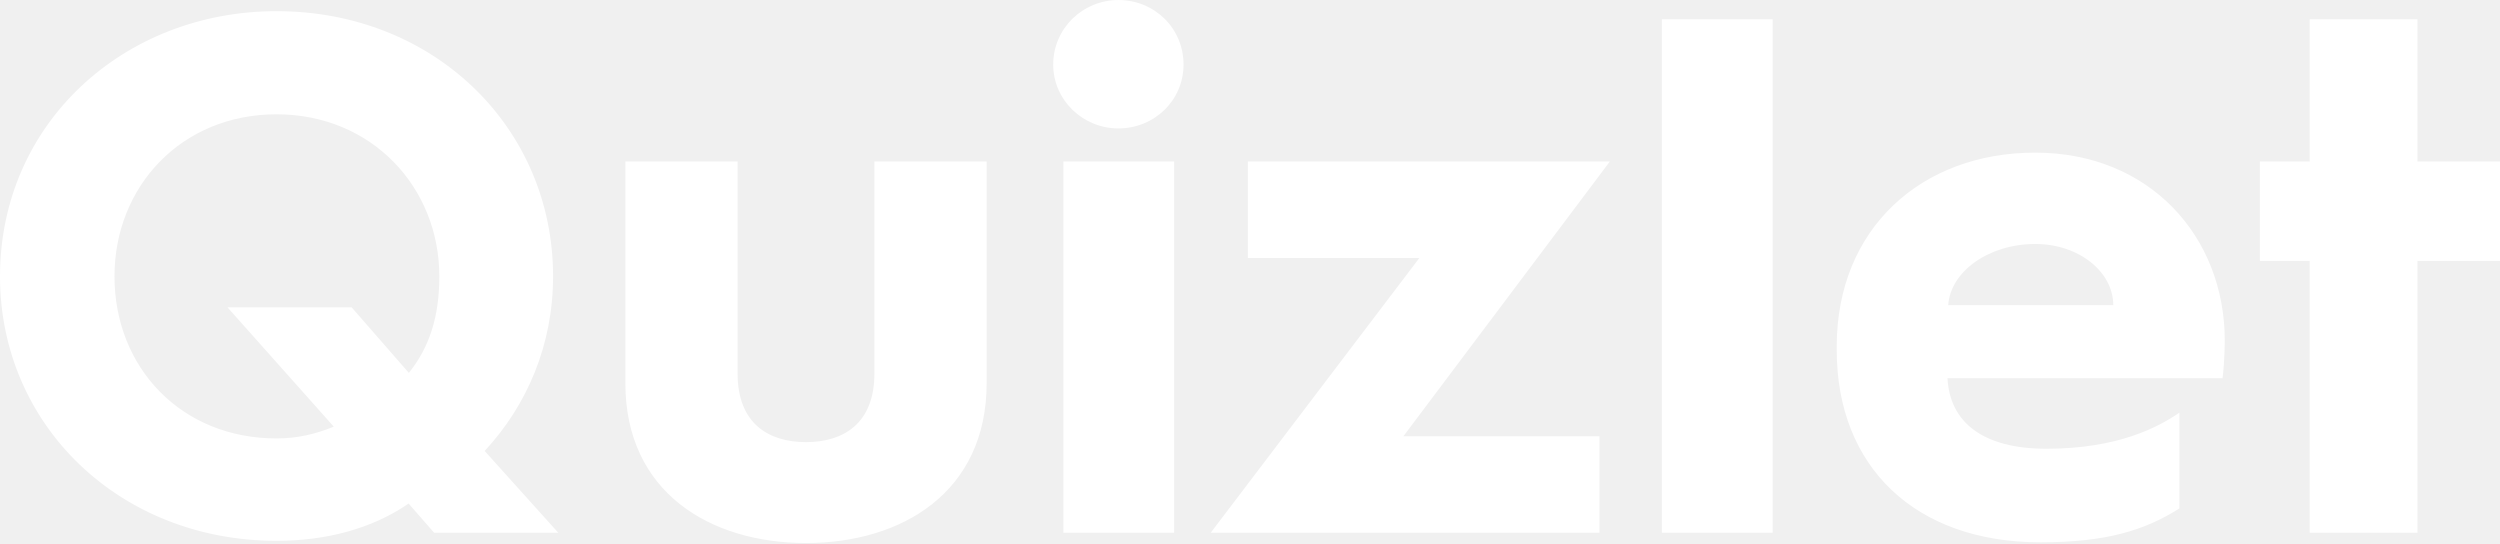
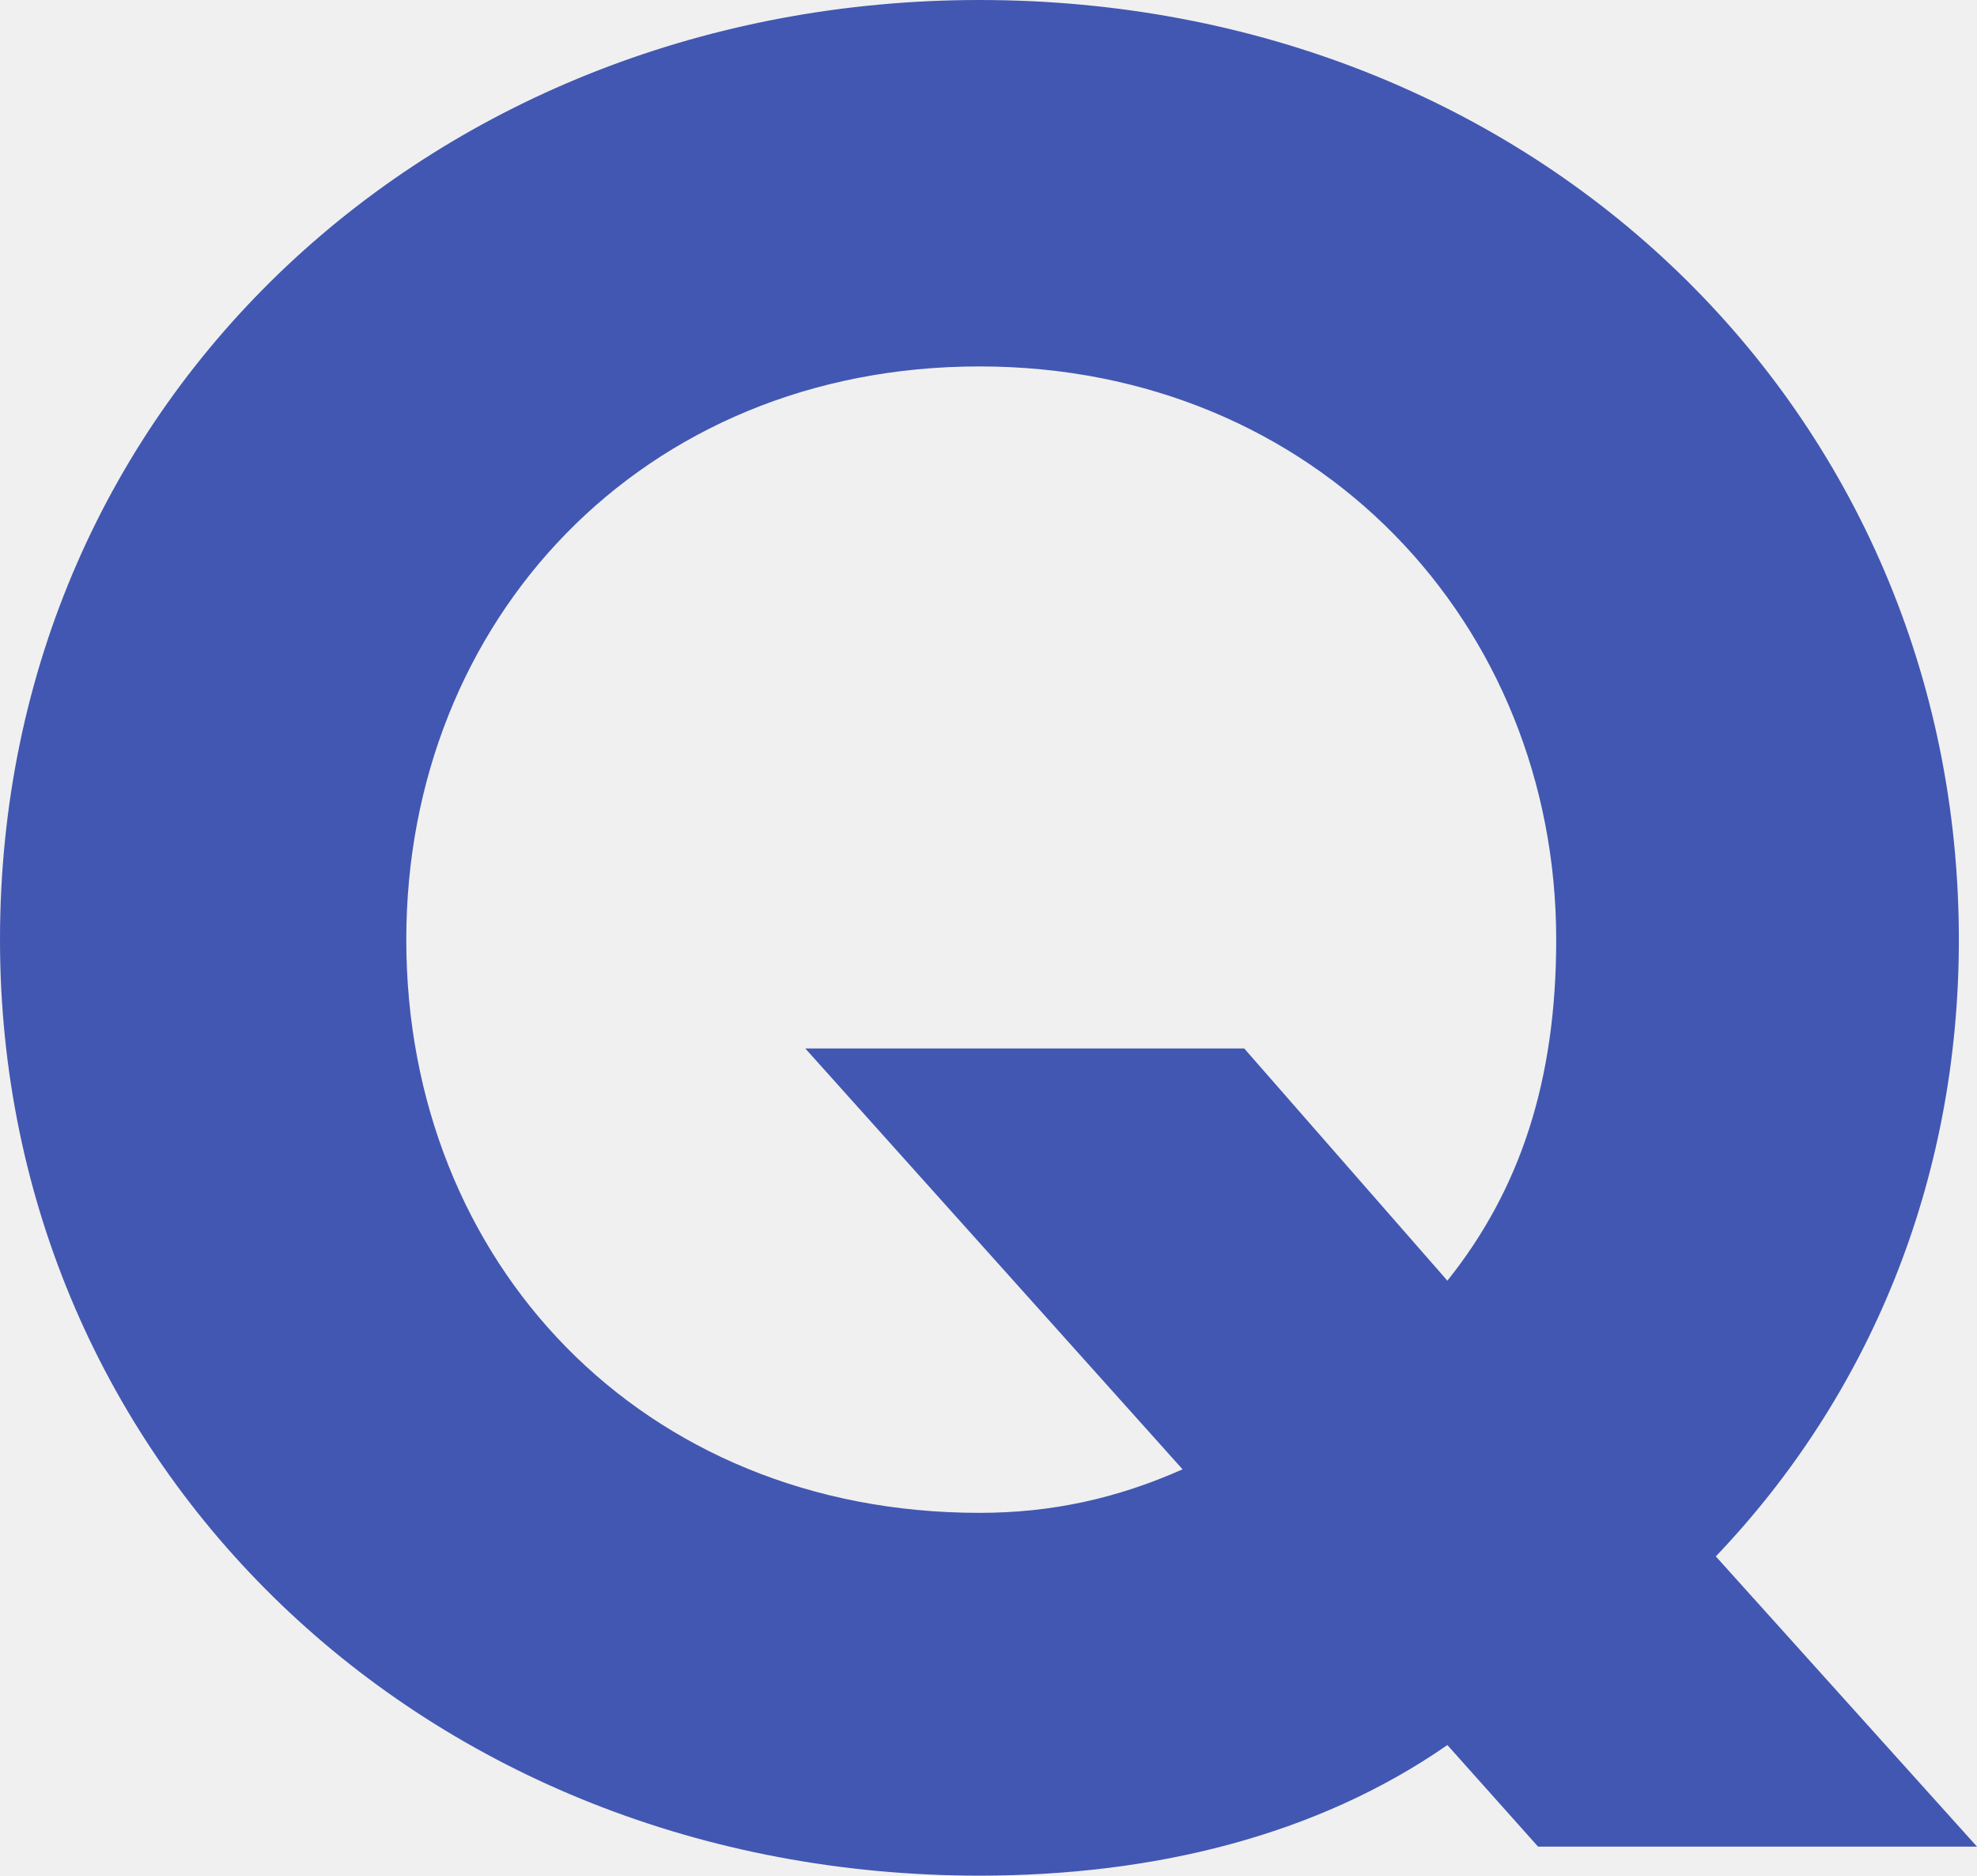
- <svg xmlns="http://www.w3.org/2000/svg" fill="#fff" viewBox="0 0 244 53">
-   <path d="M26.99 1.09c15.382 0 26.99 11.36 26.99 25.883 0 6.687-2.54 12.583-6.676 17.04l7.182 7.98H42.37l-2.49-2.847c-3.6 2.482-8.102 3.638-12.89 3.638C11.68 52.784 0 41.496 0 26.974 0 12.017 12.116 1.09 26.99 1.09zm0 41.7c2.03 0 3.844-.43 5.586-1.15L22.2 29.993h12.117l5.587 6.4c2.03-2.518 2.974-5.537 2.974-9.42 0-8.698-6.6-15.817-15.89-15.817-9.287 0-15.814 7.046-15.814 15.817 0 8.915 6.527 15.818 15.815 15.818zM61.035 15.76H71.99v20.706c0 4.89 3.048 6.686 6.676 6.686 3.627 0 6.675-1.797 6.675-6.686V15.758h10.956v21.64C96.296 48.04 88.026 53 78.666 53s-17.63-4.96-17.63-15.6V15.757zm42.75 36.235h10.81V15.758h-10.81v36.235zm-.992-45.69c0-3.56 2.92-6.303 6.36-6.303 3.518 0 6.36 2.743 6.36 6.303 0 3.485-2.842 6.23-6.36 6.23-3.44 0-6.36-2.745-6.36-6.23zm35.738 18.873h-16.74v-9.418h35.332l-20.15 26.817h19.133v9.418h-37.94l20.365-26.817zm23.67 26.817h10.81V1.883H162.2v50.11zm17.063-18.19c0-11.503 8.272-18.908 19.372-18.908 11.173 0 18.5 8.196 18.5 18.334 0 0 0 2.03-.217 3.684h-26.843c.218 4.314 3.48 6.883 9.648 6.883 6.966 0 10.883-2.085 12.987-3.523v9.347c-3.41 2.157-7.182 3.308-13.567 3.308-12.263 0-19.88-7.405-19.88-18.765v-.36zm26.99-4.026c0-3.235-3.337-5.967-7.618-5.967-4.498 0-8.27 2.66-8.488 5.967h16.105zm19.172-4.313h-4.86v-9.706h4.86V1.882h10.52v13.876H244v9.706h-8.054v26.53h-10.52v-26.53z" fill-rule="evenodd" />
+ <svg xmlns="http://www.w3.org/2000/svg" version="1.1" id="Layer_1" x="0px" y="0px" viewBox="0 0 54.5 51.7" style="enable-background:new 0 0 54.5 51.7;" xml:space="preserve">
+   <style type="text/css">
+ 	.st0{fill:#4257B2;}
+ </style>
+   <path class="st0" d="M27,0c15.4,0,27,11.4,27,25.9c0,6.7-2.5,12.6-6.7,17l7.2,8H42.4l-2.5-2.8c-3.6,2.5-8.1,3.6-12.9,3.6  c-15.3,0-27-11.3-27-25.8C0,10.9,12.1,0,27,0z M27,41.7c2,0,3.8-0.4,5.6-1.2L22.2,28.9h12.1l5.6,6.4c2-2.5,3-5.5,3-9.4  c0-8.7-6.6-15.8-15.9-15.8c-9.3,0-15.8,7-15.8,15.8C11.2,34.8,17.7,41.7,27,41.7L27,41.7z" />
</svg>
